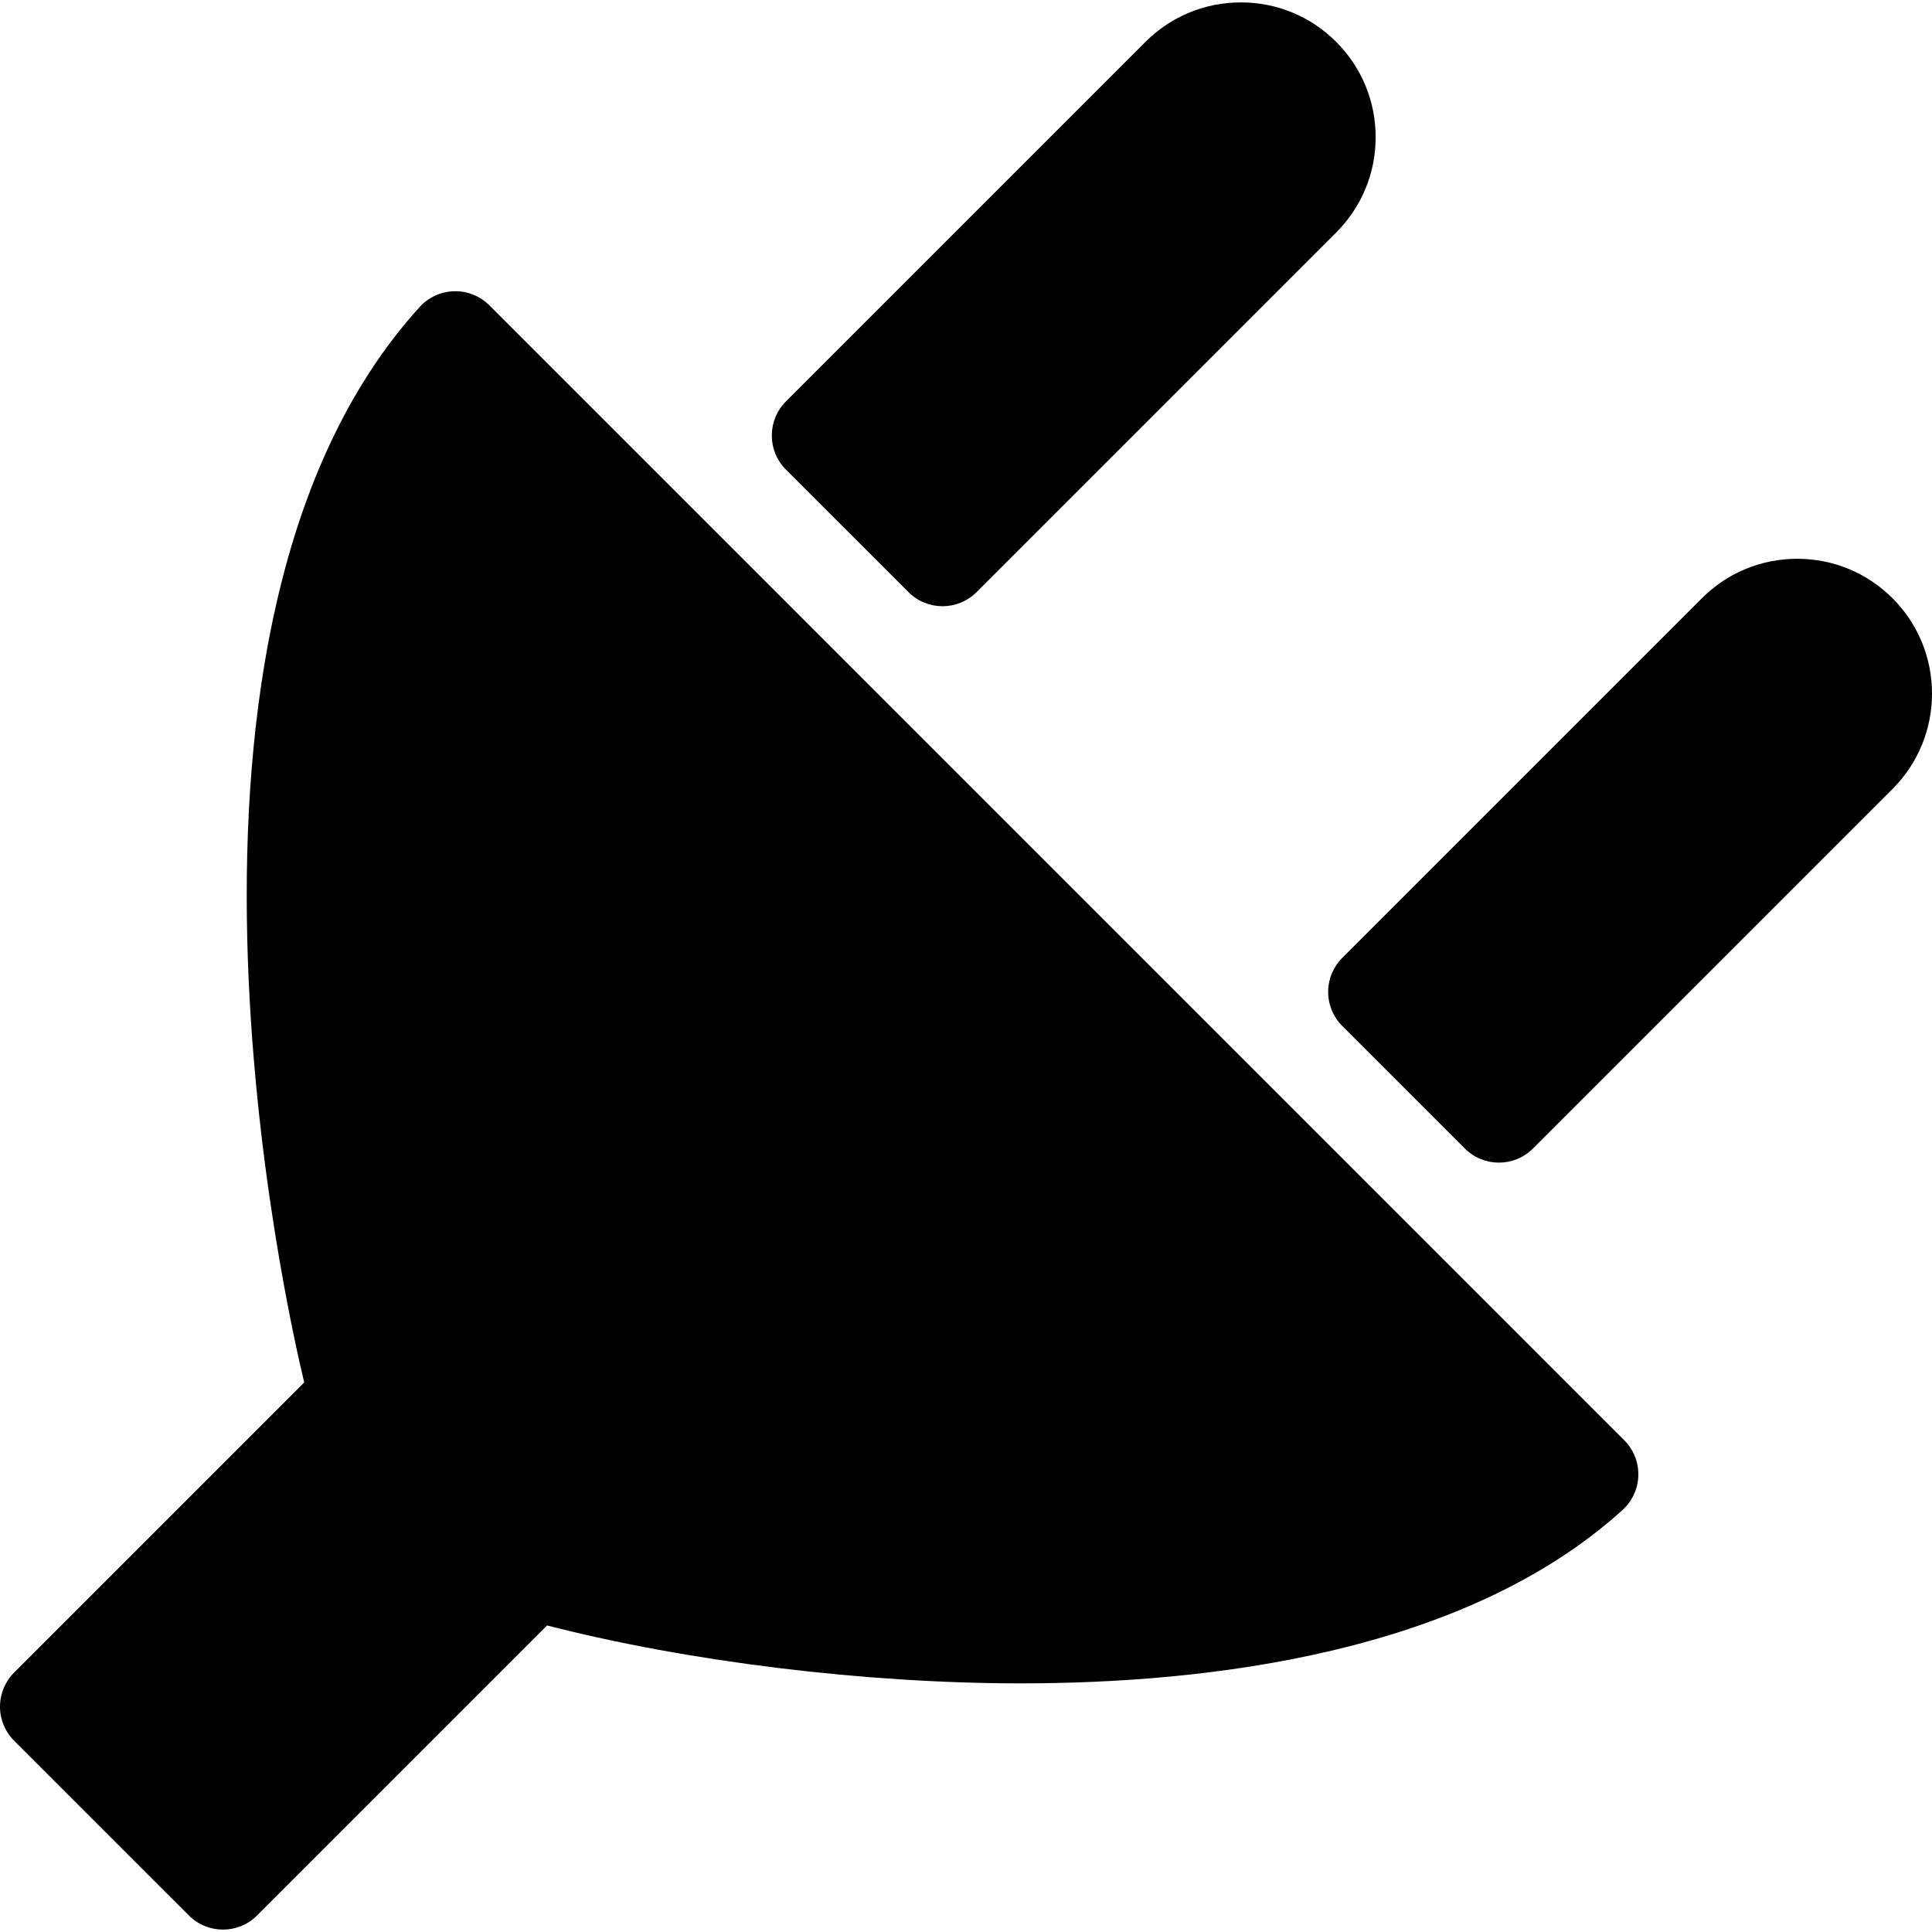
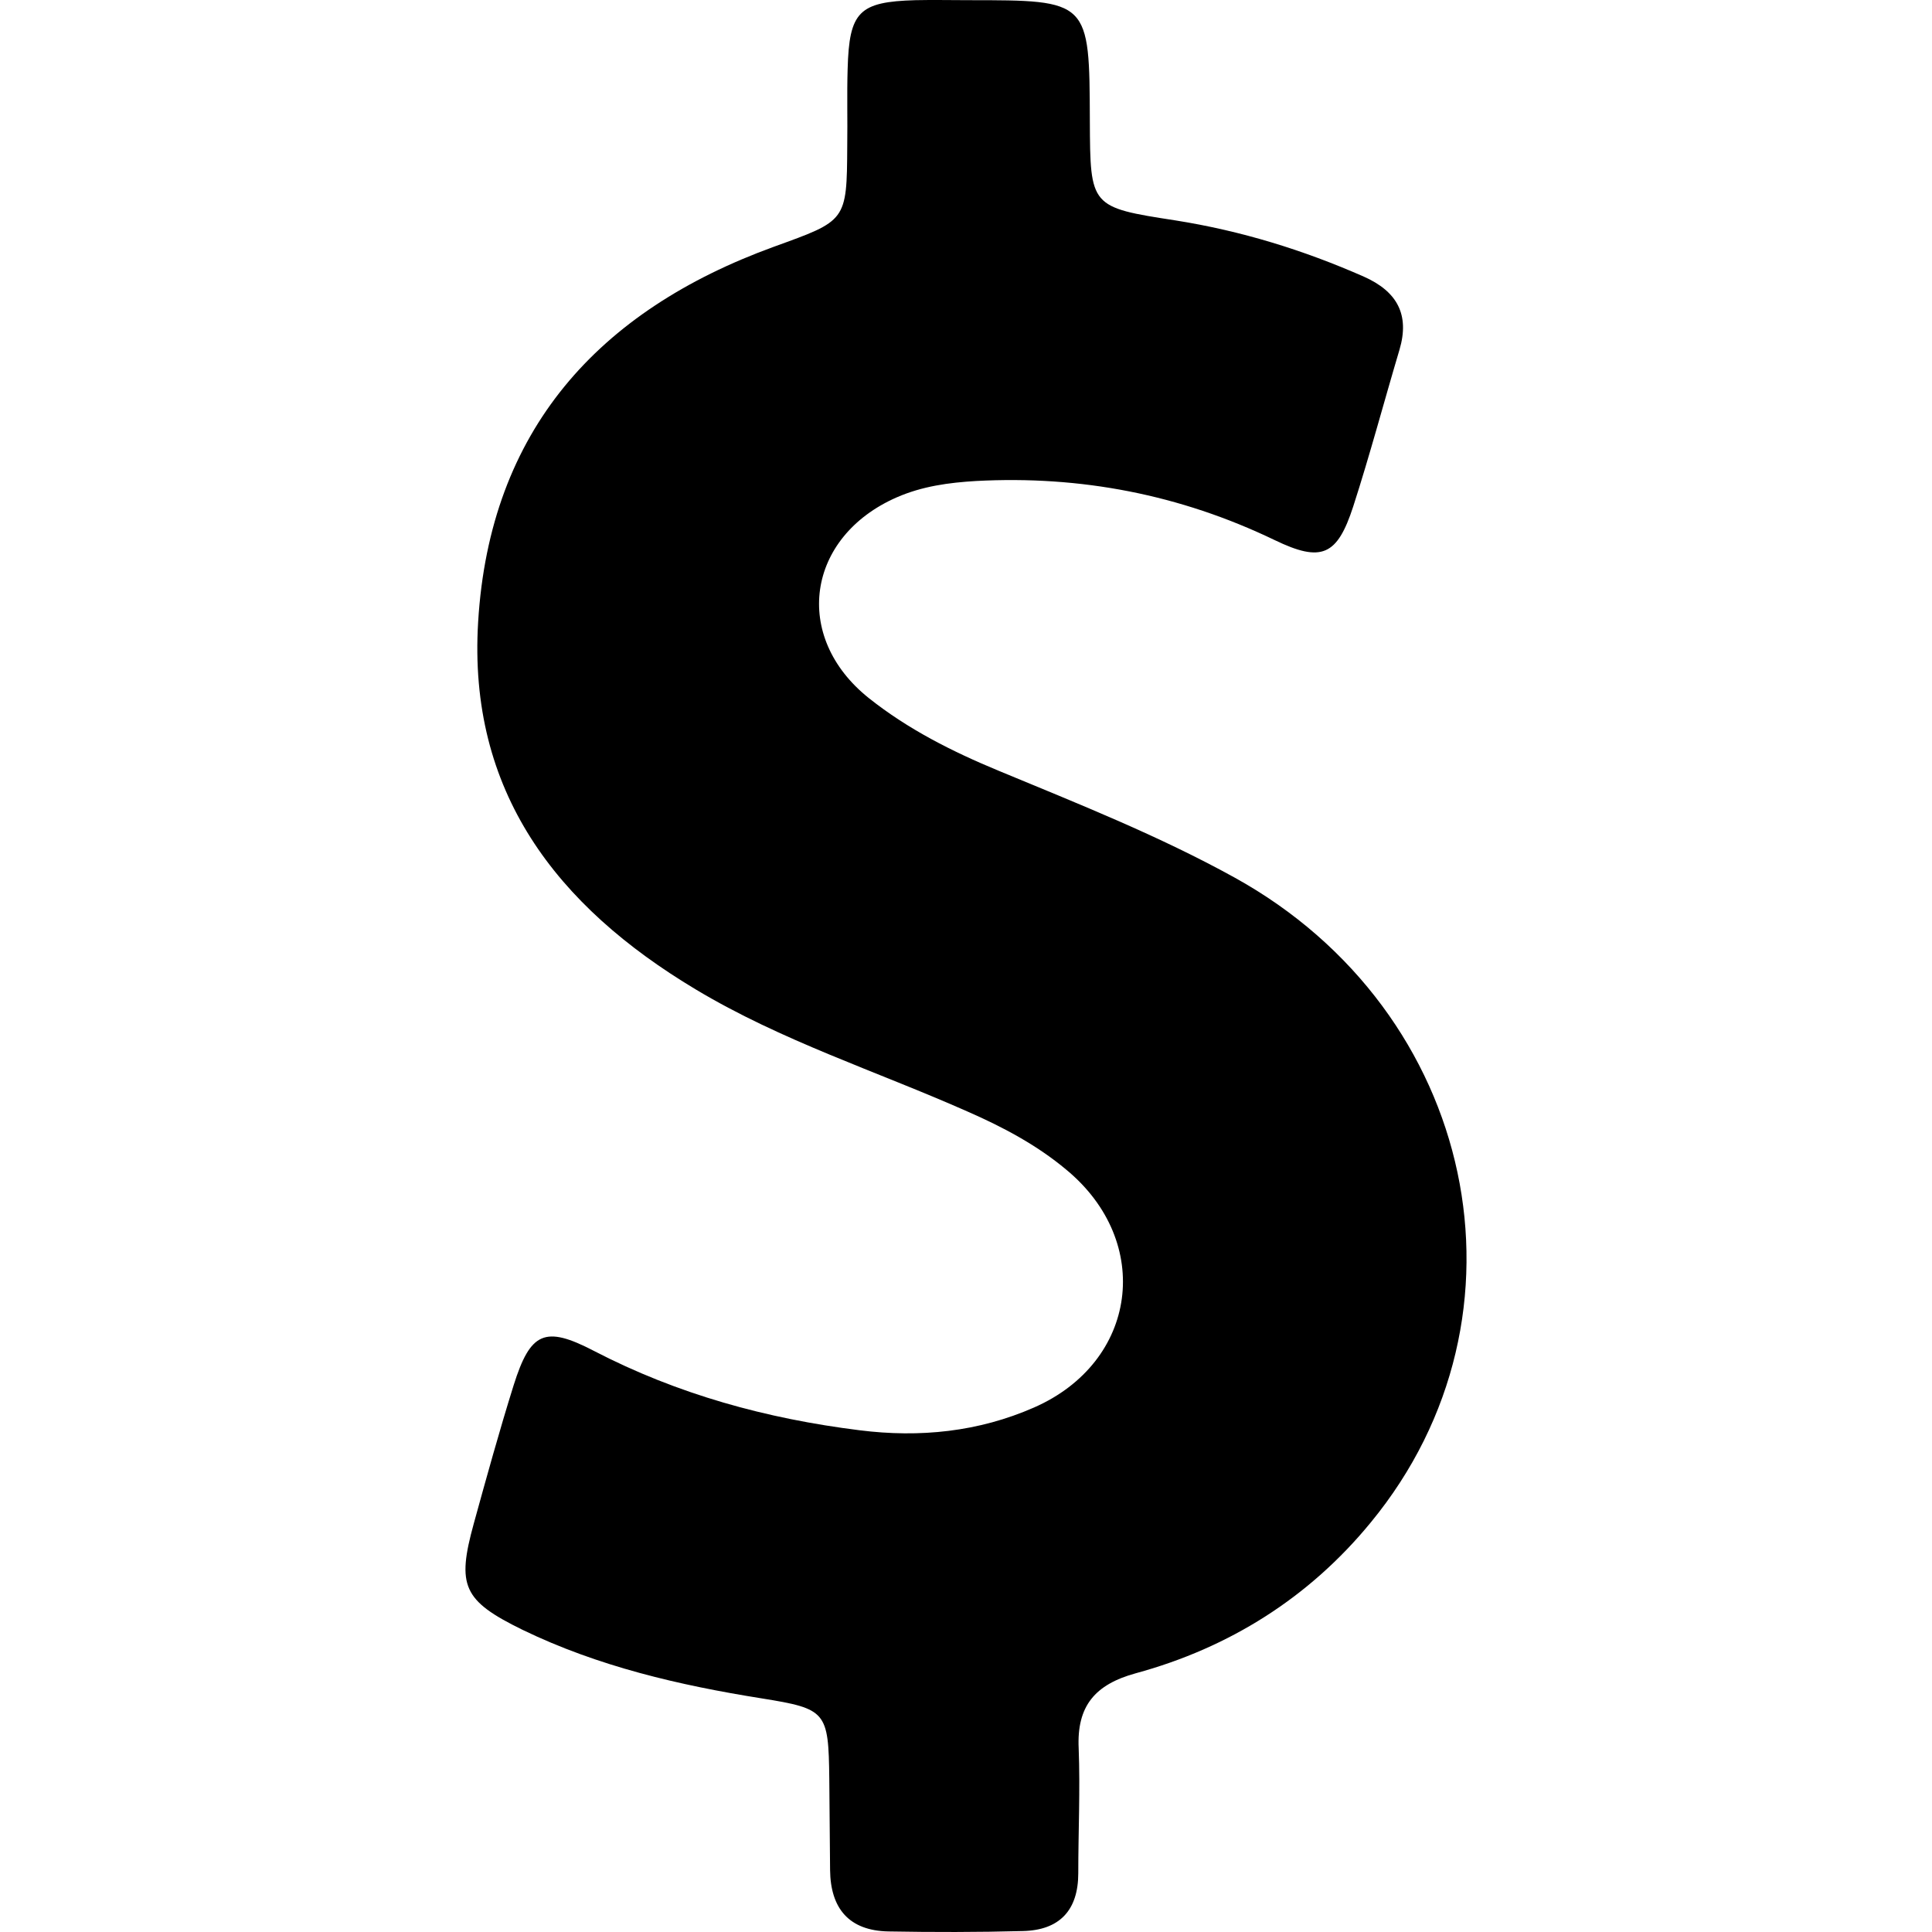
- <svg xmlns="http://www.w3.org/2000/svg" version="1.1" id="Capa_1" x="0px" y="0px" width="99.012px" height="99.012px" viewBox="0 0 99.012 99.012" style="enable-background:new 0 0 99.012 99.012;" xml:space="preserve">
+ <svg xmlns="http://www.w3.org/2000/svg" version="1.1" id="Capa_1" x="0px" y="0px" viewBox="0 0 484.184 484.184" style="enable-background:new 0 0 484.184 484.184;" xml:space="preserve">
  <g>
-     <g>
-       <path d="M25.08,15.648c-0.478-0.478-1.135-0.742-1.805-0.723c-0.675,0.017-1.314,0.309-1.768,0.808    c-14.829,16.325-6.762,51.623-5.916,55.115L0.723,85.717C0.26,86.18,0,86.808,0,87.463c0,0.654,0.26,1.283,0.723,1.746    l8.958,8.957c0.482,0.48,1.114,0.723,1.746,0.723c0.631,0,1.264-0.24,1.745-0.723l14.865-14.864    c7.237,1.859,16.289,2.968,24.28,2.968c9.599,0,22.739-1.543,30.836-8.886c0.5-0.454,0.793-1.093,0.809-1.769    c0.018-0.676-0.245-1.328-0.723-1.805L25.08,15.648z" />
-       <path d="M46.557,30.345c0.482,0.482,1.114,0.723,1.746,0.723c0.632,0,1.264-0.241,1.746-0.724l18.428-18.428    c1.305-1.305,2.023-3.04,2.023-4.885c0-1.846-0.719-3.582-2.023-4.886c-1.305-1.305-3.039-2.022-4.885-2.022    c-1.845,0-3.581,0.718-4.887,2.022L40.277,20.574c-0.964,0.964-0.964,2.527,0,3.492L46.557,30.345z" />
-       <path d="M96.99,30.661c-1.305-1.305-3.039-2.024-4.885-2.024c-1.847,0-3.582,0.718-4.886,2.023L68.79,49.089    c-0.464,0.463-0.724,1.091-0.724,1.746s0.26,1.282,0.724,1.746l6.28,6.278c0.481,0.482,1.113,0.724,1.746,0.724    c0.631,0,1.264-0.241,1.746-0.724l18.43-18.429C99.686,37.735,99.686,33.353,96.99,30.661z" />
-     </g>
+     <path d="M309.43,219.944c-19-10.5-39.2-18.5-59.2-26.8c-11.6-4.8-22.7-10.4-32.5-18.2c-19.3-15.4-15.6-40.4,7-50.3   c6.4-2.8,13.1-3.7,19.9-4.1c26.2-1.4,51.1,3.4,74.8,14.8c11.8,5.7,15.7,3.9,19.7-8.4c4.2-13,7.7-26.2,11.6-39.3   c2.6-8.8-0.6-14.6-8.9-18.3c-15.2-6.7-30.8-11.5-47.2-14.1c-21.4-3.3-21.4-3.4-21.5-24.9c-0.1-30.3-0.1-30.3-30.5-30.3   c-4.4,0-8.8-0.1-13.2,0c-14.2,0.4-16.6,2.9-17,17.2c-0.2,6.4,0,12.8-0.1,19.3c-0.1,19-0.2,18.7-18.4,25.3c-44,16-71.2,46-74.1,94   c-2.6,42.5,19.6,71.2,54.5,92.1c21.5,12.9,45.3,20.5,68.1,30.6c8.9,3.9,17.4,8.4,24.8,14.6c21.9,18.1,17.9,48.2-8.1,59.6   c-13.9,6.1-28.6,7.6-43.7,5.7c-23.3-2.9-45.6-9-66.6-19.9c-12.3-6.4-15.9-4.7-20.1,8.6c-3.6,11.5-6.8,23.1-10,34.7   c-4.3,15.6-2.7,19.3,12.2,26.6c19,9.2,39.3,13.9,60,17.2c16.2,2.6,16.7,3.3,16.9,20.1c0.1,7.6,0.1,15.3,0.2,22.9   c0.1,9.6,4.7,15.2,14.6,15.4c11.2,0.2,22.5,0.2,33.7-0.1c9.2-0.2,13.9-5.2,13.9-14.5c0-10.4,0.5-20.9,0.1-31.3   c-0.5-10.6,4.1-16,14.3-18.8c23.5-6.4,43.5-19,58.9-37.8C386.33,329.544,370.03,253.444,309.43,219.944z" />
  </g>
  <g>
</g>
  <g>
</g>
  <g>
</g>
  <g>
</g>
  <g>
</g>
  <g>
</g>
  <g>
</g>
  <g>
</g>
  <g>
</g>
  <g>
</g>
  <g>
</g>
  <g>
</g>
  <g>
</g>
  <g>
</g>
  <g>
</g>
</svg>
